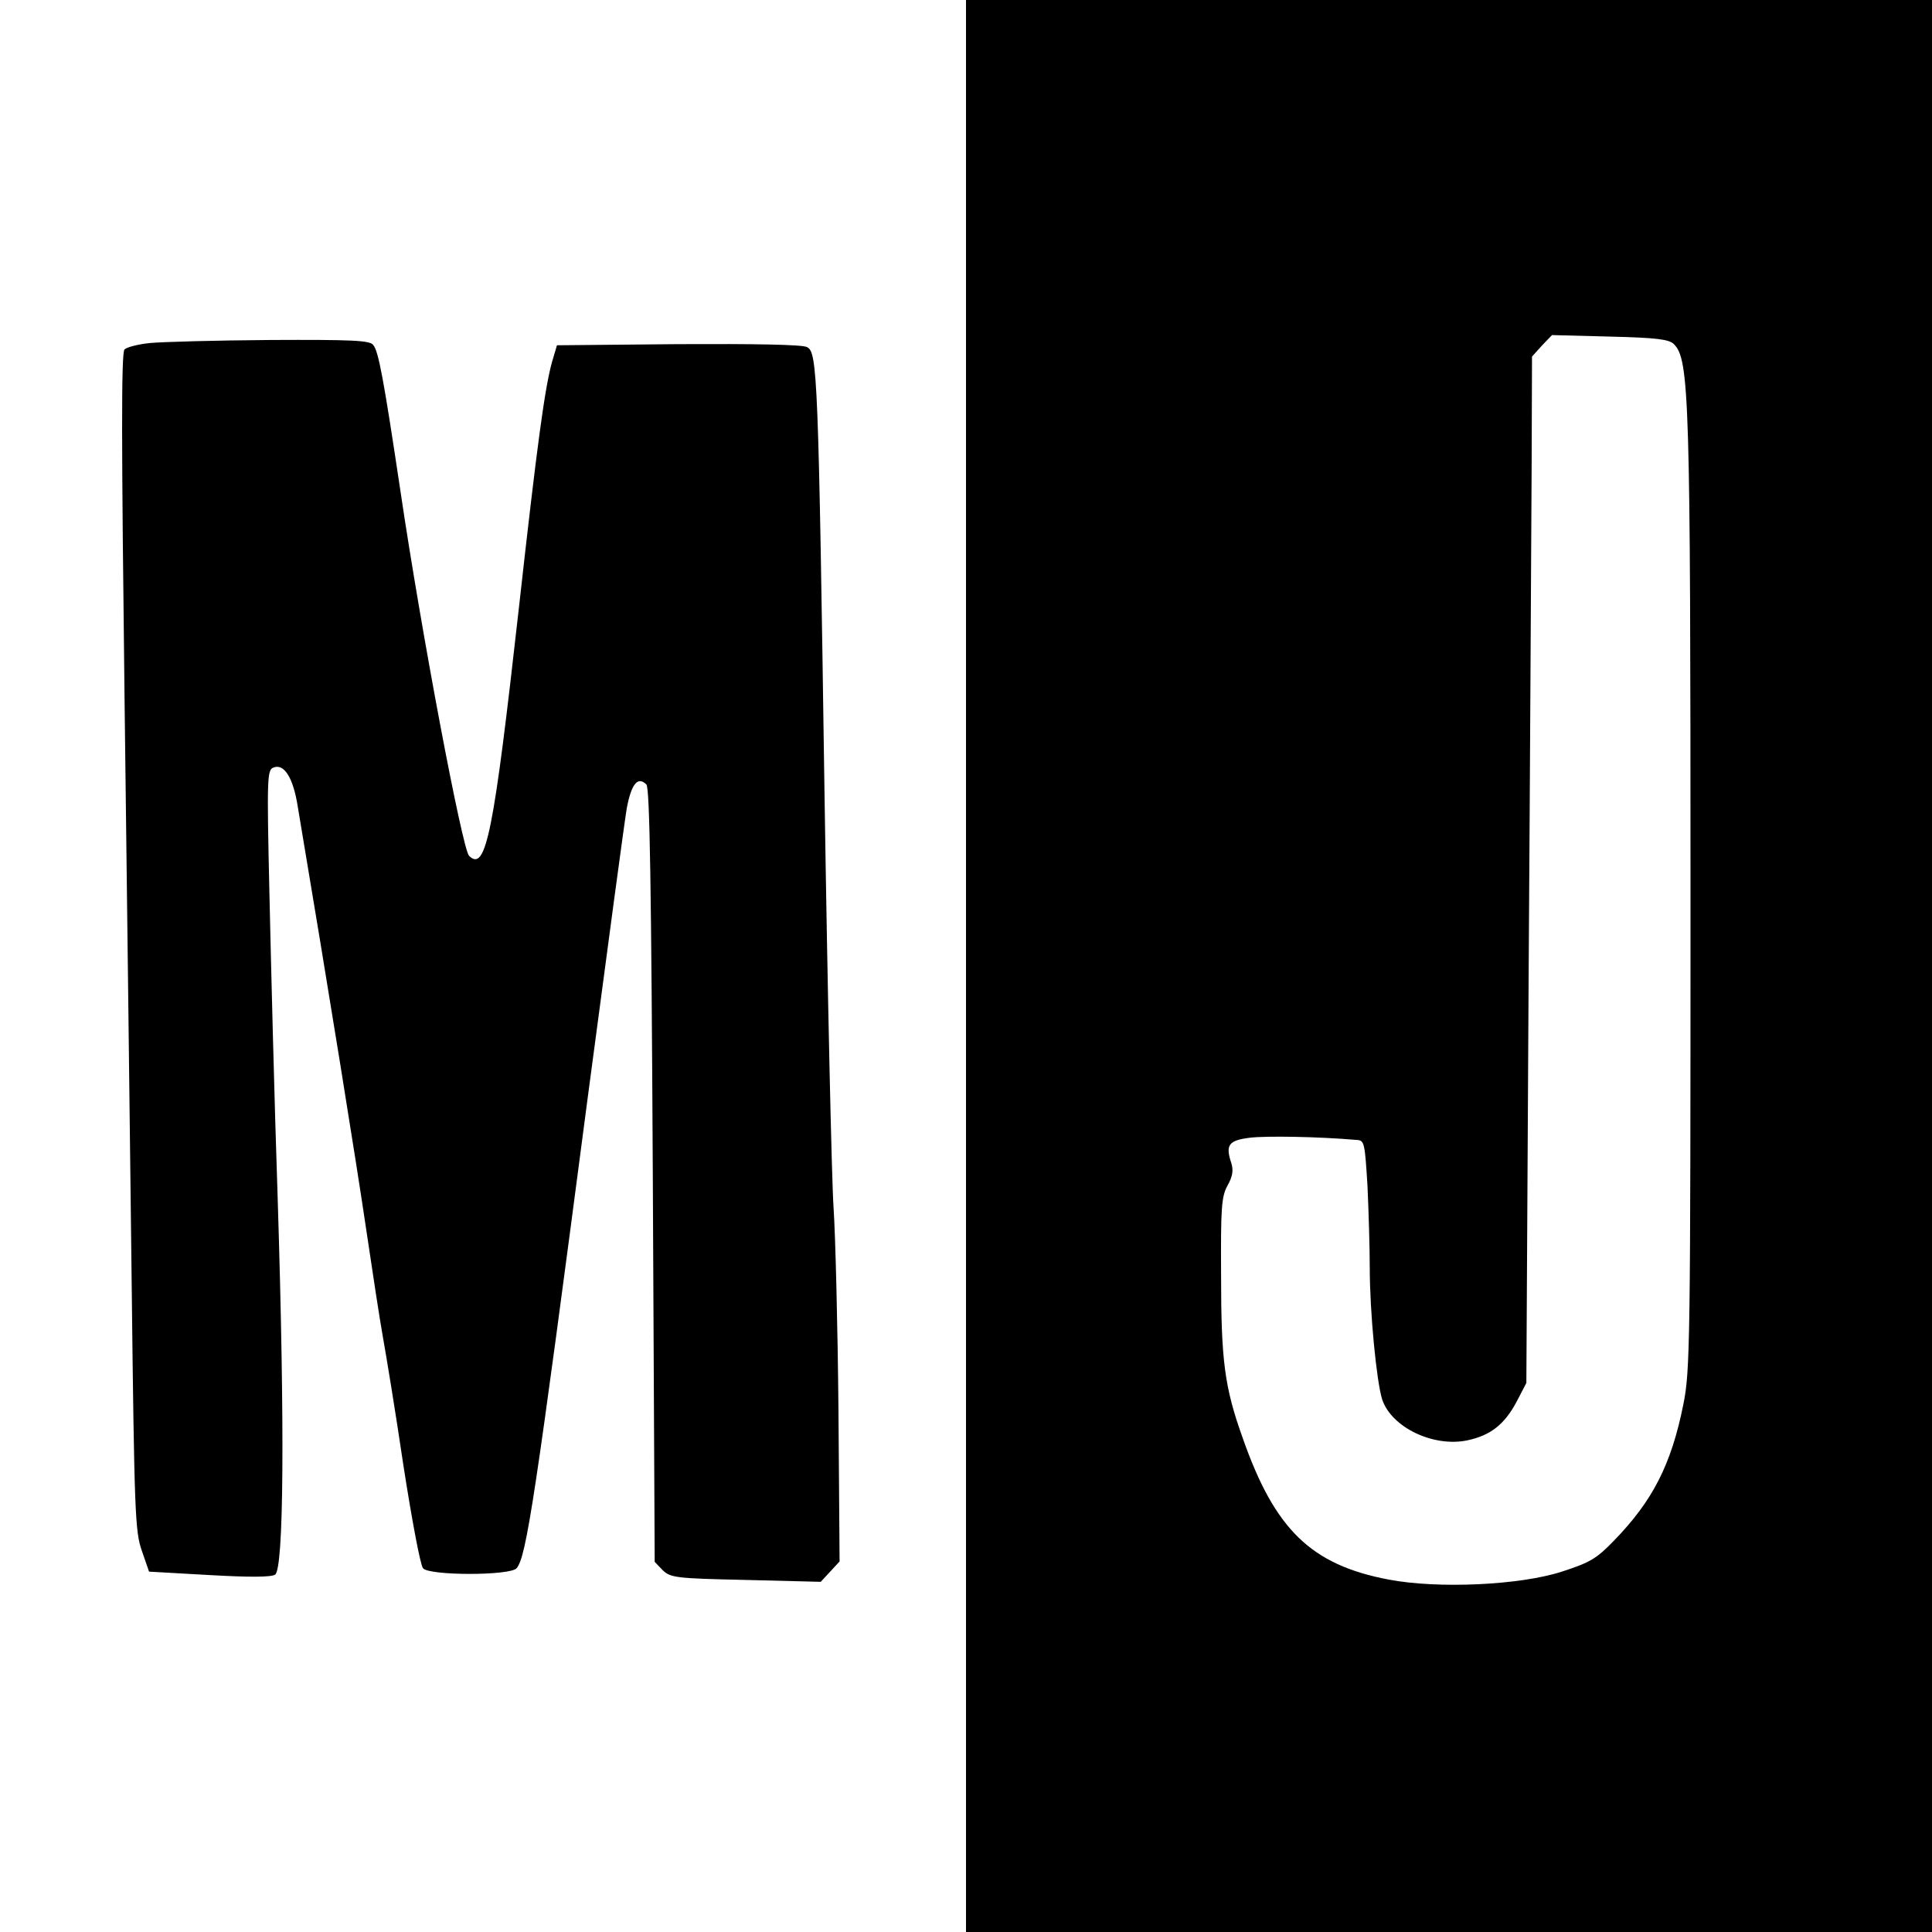
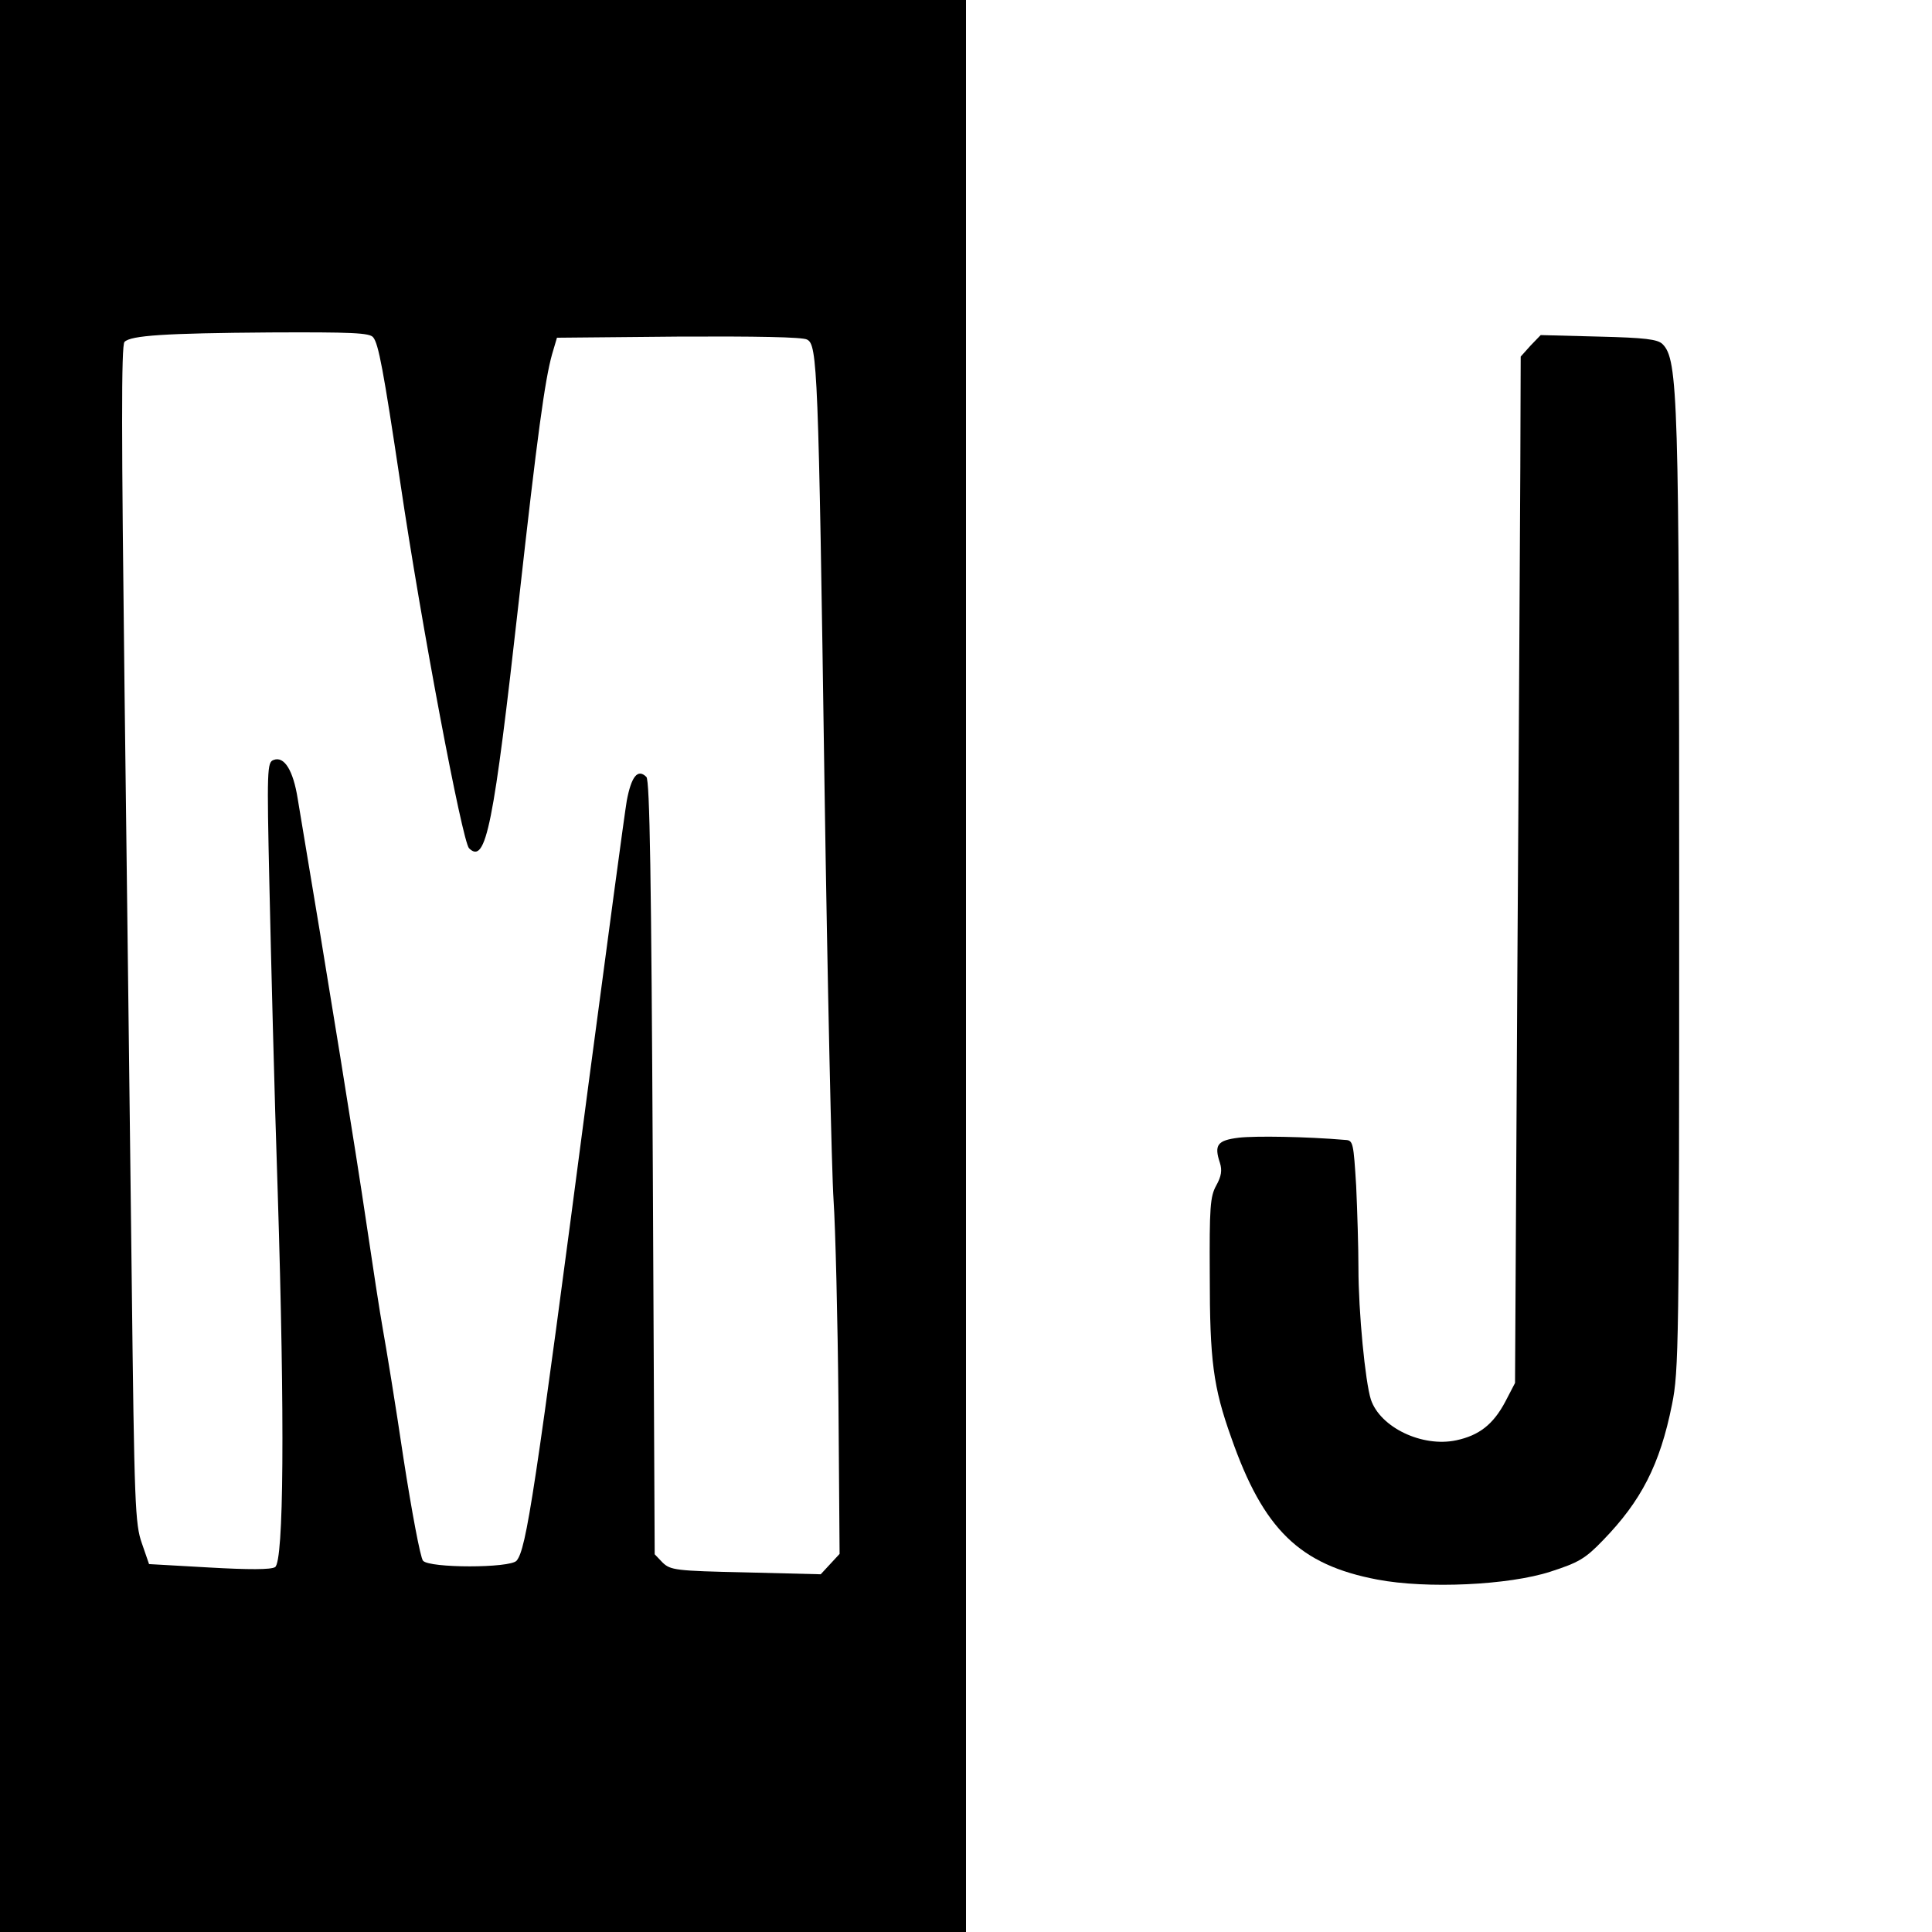
<svg xmlns="http://www.w3.org/2000/svg" version="1.0" width="512pt" height="512pt" viewBox="0 0 512 512" preserveAspectRatio="xMidYMid meet">
  <g transform="translate(0,512) scale(0.1,-0.1)" fill="#000000" stroke="none">
-     <path d="M2560 2560 l0 -2560 1280 0 1280 0 0 2560 0 2560 -1280 0 -1280 0 0 -2560z m1876 1648 c41 -41 44 -140 44 -1460 0 -1194 -1 -1261 -19 -1350 -32 -160 -82 -256 -183 -360 -47 -49 -65 -59 -139 -83 -111 -36 -328 -46 -459 -21 -206 39 -302 133 -387 376 -48 134 -57 205 -57 430 -1 180 1 209 17 238 14 25 16 41 10 60 -16 48 -7 60 50 67 43 5 178 3 283 -6 20 -1 21 -9 28 -122 3 -66 6 -164 6 -217 0 -117 18 -302 33 -349 25 -74 136 -127 226 -108 61 13 98 42 130 102 l26 50 6 1070 c4 589 7 1201 8 1360 l1 290 26 29 27 28 154 -4 c122 -3 156 -7 169 -20z" />
-     <path d="M398 4211 c-31 -3 -62 -11 -68 -17 -9 -9 -8 -252 0 -920 6 -500 15 -1201 19 -1559 7 -606 9 -654 27 -705 l19 -55 159 -9 c105 -6 164 -6 175 1 23 15 26 386 7 993 -9 267 -18 632 -22 812 -7 310 -6 328 11 334 28 11 52 -27 64 -103 84 -500 156 -948 181 -1118 17 -115 37 -246 45 -290 8 -44 33 -196 54 -338 22 -142 45 -265 52 -273 16 -20 231 -20 248 0 26 31 48 175 191 1266 50 377 95 713 101 748 12 64 29 86 52 63 9 -9 13 -267 17 -1036 l5 -1024 21 -22 c21 -20 34 -22 220 -26 l199 -5 25 27 25 27 -3 401 c-2 221 -8 463 -13 537 -5 74 -16 569 -24 1100 -16 1107 -19 1166 -46 1180 -11 7 -140 9 -341 8 l-322 -3 -13 -44 c-19 -68 -39 -213 -88 -653 -67 -598 -87 -700 -132 -656 -18 19 -126 589 -182 968 -45 301 -58 369 -72 386 -9 12 -57 14 -273 13 -143 -1 -287 -5 -318 -8z" />
+     <path d="M0 2560 l0 -2560 1280 0 1280 0 0 2560 0 2560 -1280 0 -1280 0 0 -2560z m989 1666 c14 -17 27 -85 72 -386 56 -379 164 -949 182 -968 45 -44 65 58 132 656 49 440 69 585 88 653 l13 44 322 3 c201 1 330 -1 341 -8 27 -14 30 -73 46 -1180 8 -531 19 -1026 24 -1100 5 -74 11 -316 13 -537 l3 -401 -25 -27 -25 -27 -199 5 c-186 4 -199 6 -220 26 l-21 22 -5 1024 c-4 769 -8 1027 -17 1036 -23 23 -40 1 -52 -63 -6 -35 -51 -371 -101 -748 -143 -1091 -165 -1235 -191 -1266 -17 -20 -232 -20 -248 0 -7 8 -30 131 -52 273 -21 142 -46 294 -54 338 -8 44 -28 175 -45 290 -25 170 -97 618 -181 1118 -12 76 -36 114 -64 103 -17 -6 -18 -24 -11 -334 4 -180 13 -545 22 -812 19 -607 16 -978 -7 -993 -11 -7 -70 -7 -175 -1 l-159 9 -19 55 c-18 51 -20 99 -27 705 -4 358 -13 1059 -19 1559 -8 668 -9 911 0 920 17 17 106 23 386 25 216 1 264 -1 273 -13z" />
+     <path d="M4056 4204 l-26 -29 -1 -290 c-1 -159 -4 -771 -8 -1360 l-6 -1070 -26 -50 c-32 -60 -69 -89 -130 -102 -90 -19 -201 34 -226 108 -15 47 -33 232 -33 349 0 53 -3 151 -6 217 -7 113 -8 121 -28 122 -105 9 -240 11 -283 6 -57 -7 -66 -19 -50 -67 6 -19 4 -35 -10 -60 -16 -29 -18 -58 -17 -238 0 -225 9 -296 57 -430 85 -243 181 -337 387 -376 131 -25 348 -15 459 21 74 24 92 34 139 83 101 104 151 200 183 360 18 89 19 156 19 1350 0 1320 -3 1419 -44 1460 -13 13 -47 17 -169 20 l-154 4 -27 -28z" />
  </g>
</svg>
